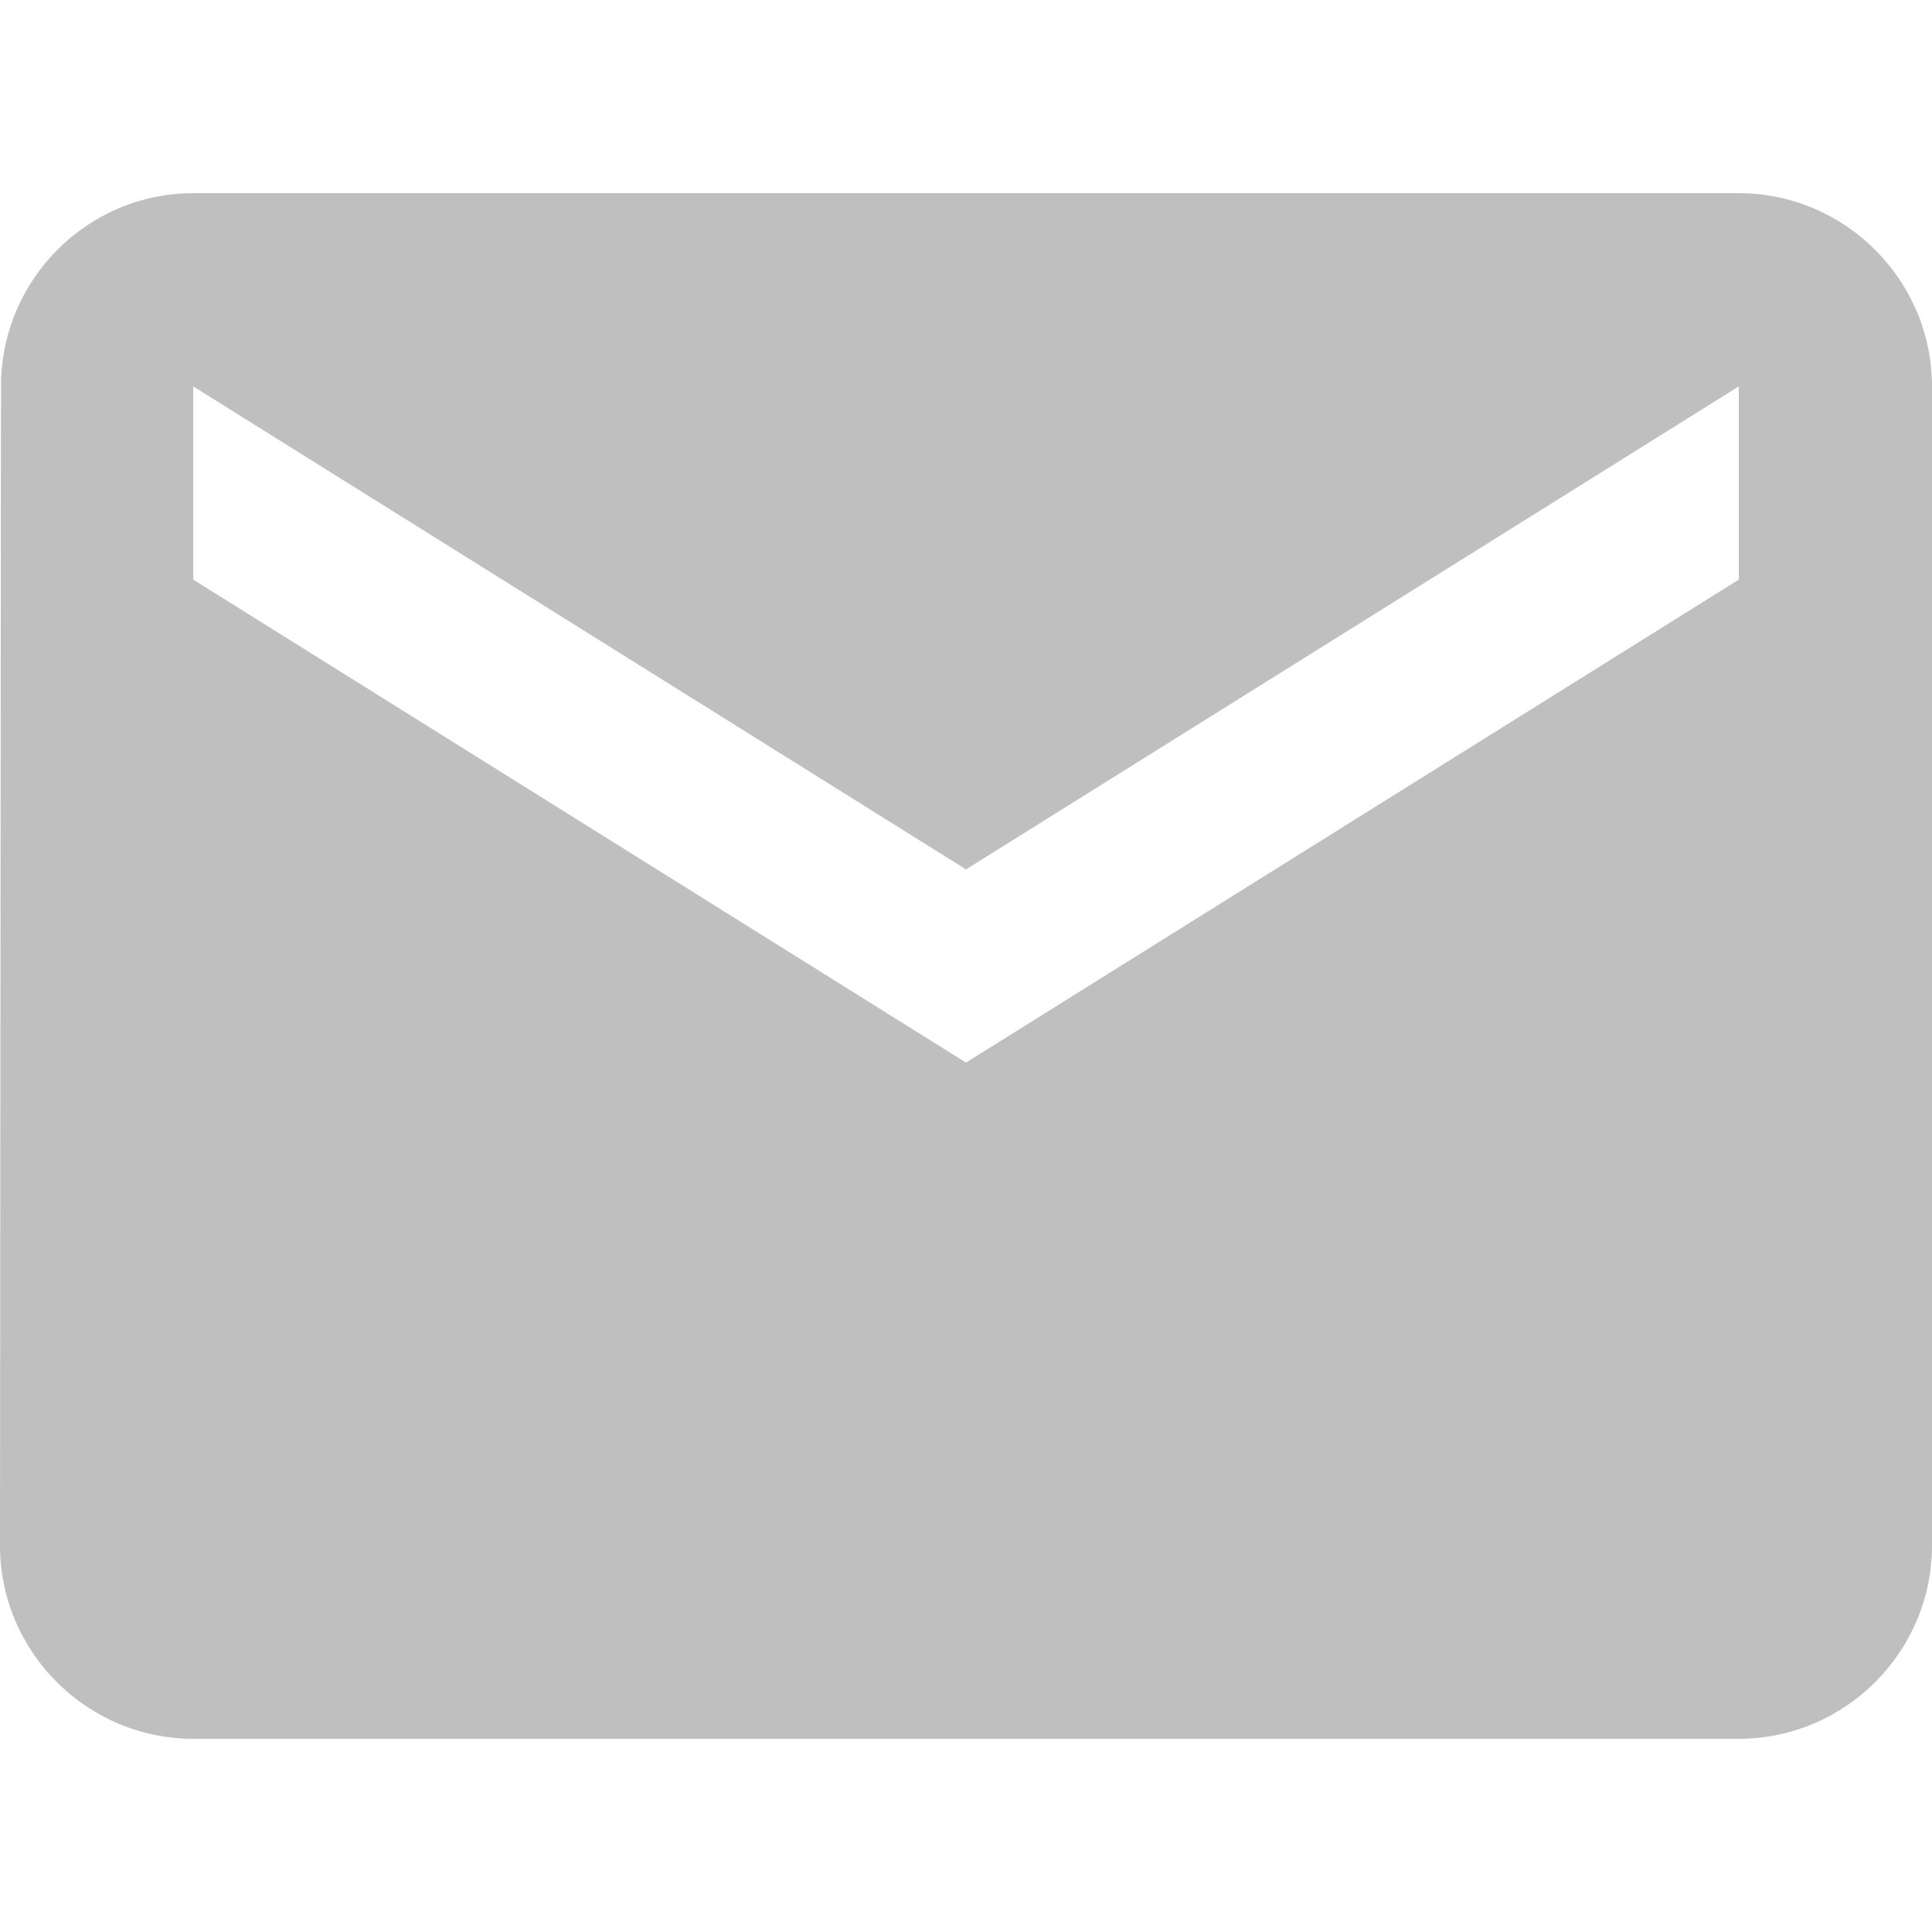
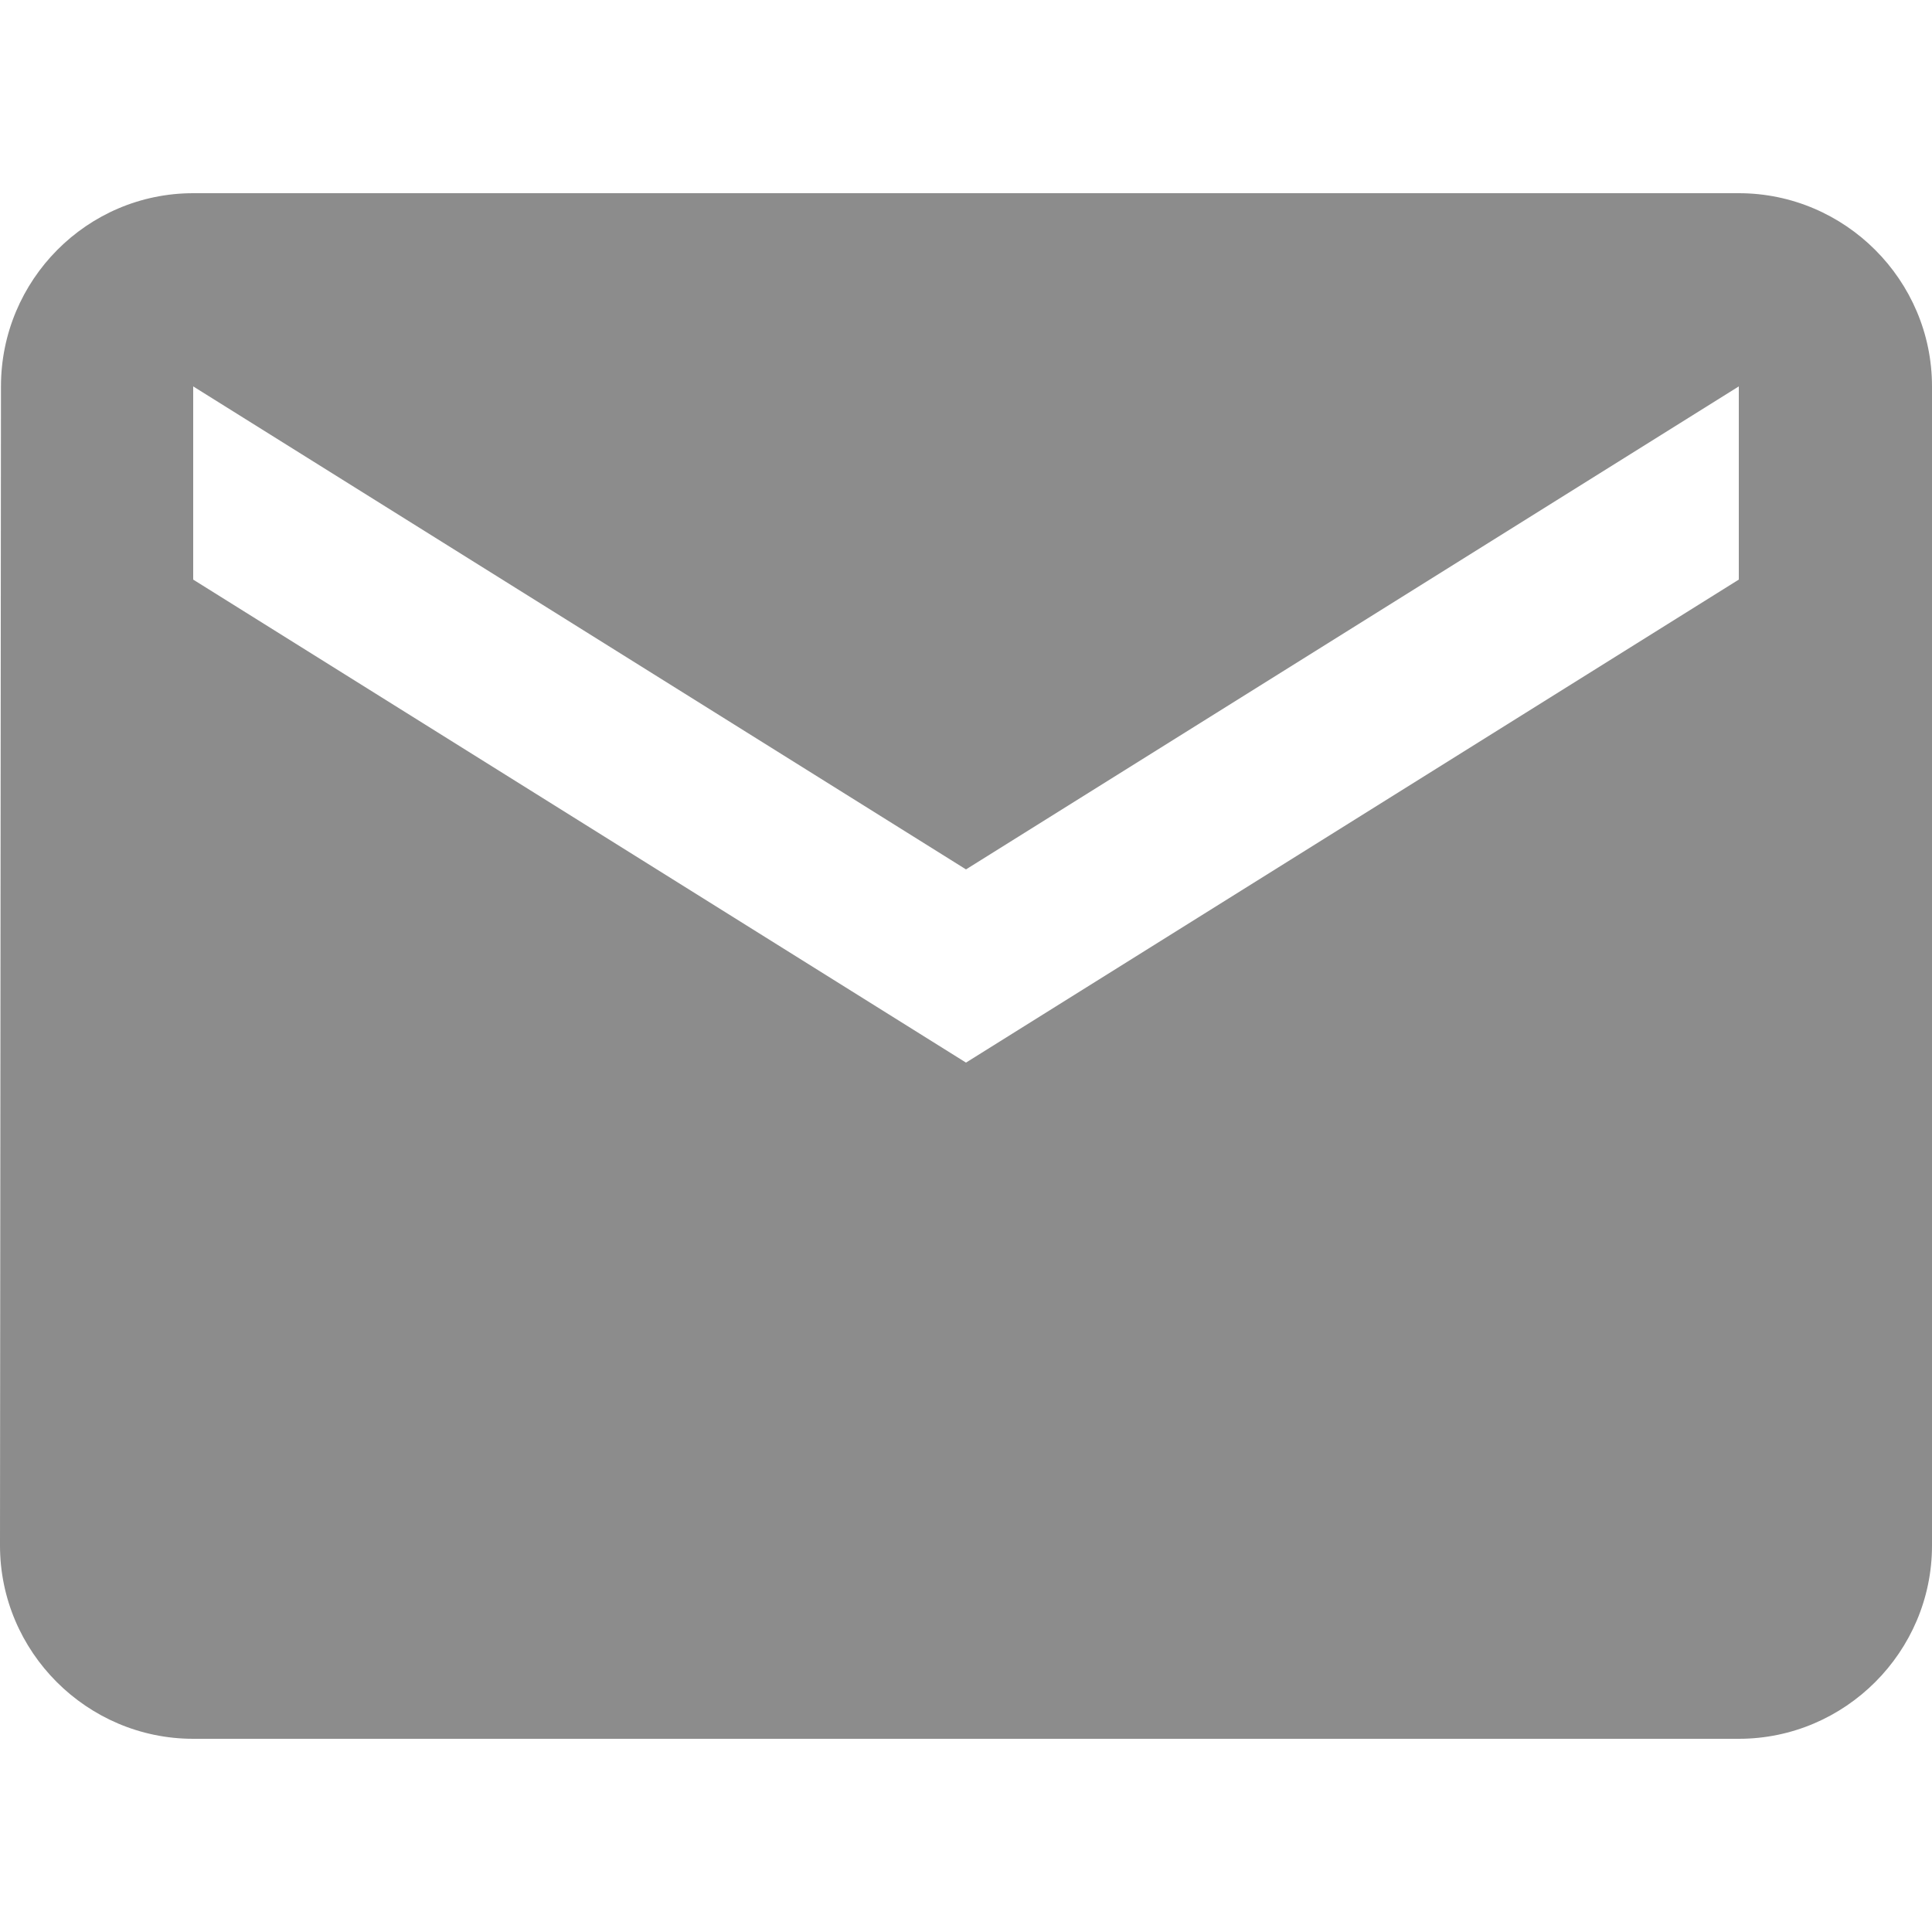
<svg xmlns="http://www.w3.org/2000/svg" width="248" height="248" viewBox="0 0 248 248" fill="none">
  <g clip-path="url(#clip0_5_666)">
-     <path d="M223.2 24.8H24.8C11.16 24.8 0.124 35.96 0.124 49.6L0 198.4C0 212.04 11.16 223.2 24.8 223.2H223.2C236.84 223.2 248 212.04 248 198.4V49.6C248 35.96 236.84 24.8 223.2 24.8ZM223.2 74.4L124 136.4L24.8 74.4V49.6L124 111.6L223.2 49.6V74.4Z" fill="#bfbfbf" />
+     <path d="M223.2 24.8H24.8C11.16 24.8 0.124 35.96 0.124 49.6L0 198.4C0 212.04 11.16 223.2 24.8 223.2H223.2C236.84 223.2 248 212.04 248 198.4V49.6C248 35.96 236.84 24.8 223.2 24.8ZM223.2 74.4L124 136.4L24.8 74.4V49.6L124 111.6L223.2 49.6V74.4Z" fill="#8c8c8c" />
  </g>
  <defs>
    <clipPath id="clip0_5_666">
      <rect width="248" height="248" fill="transparent" />
    </clipPath>
  </defs>
</svg>
